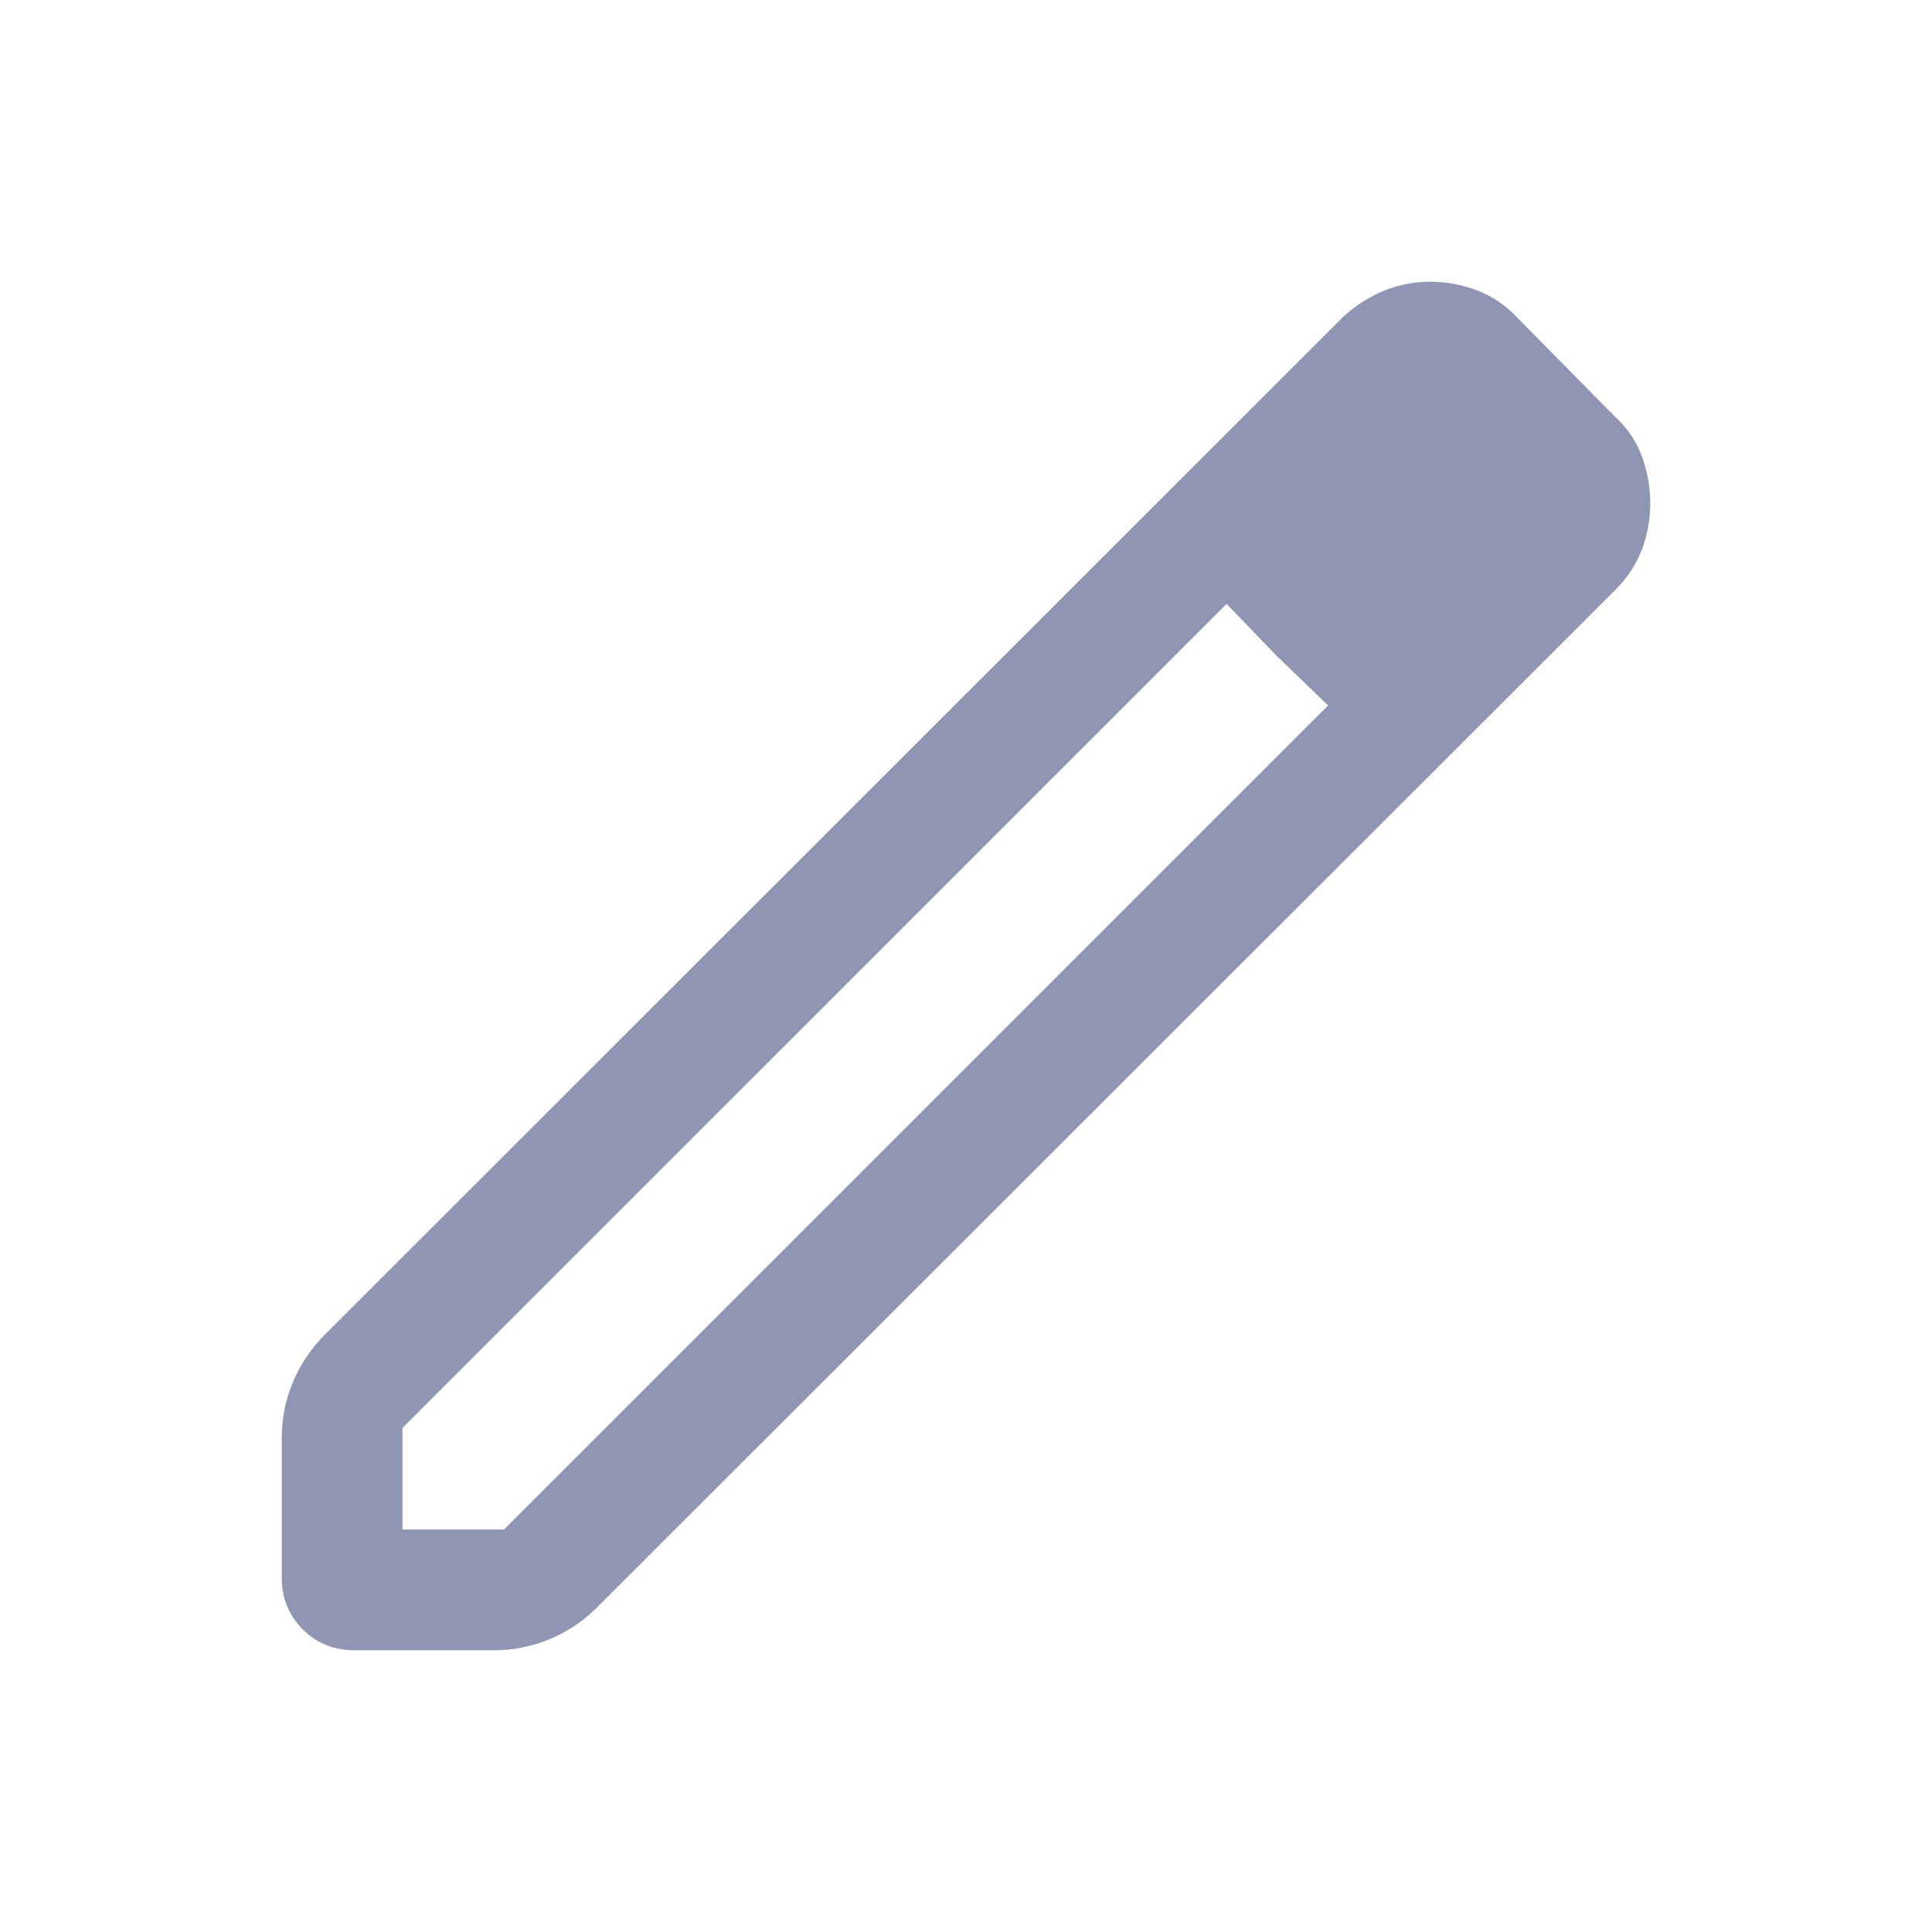
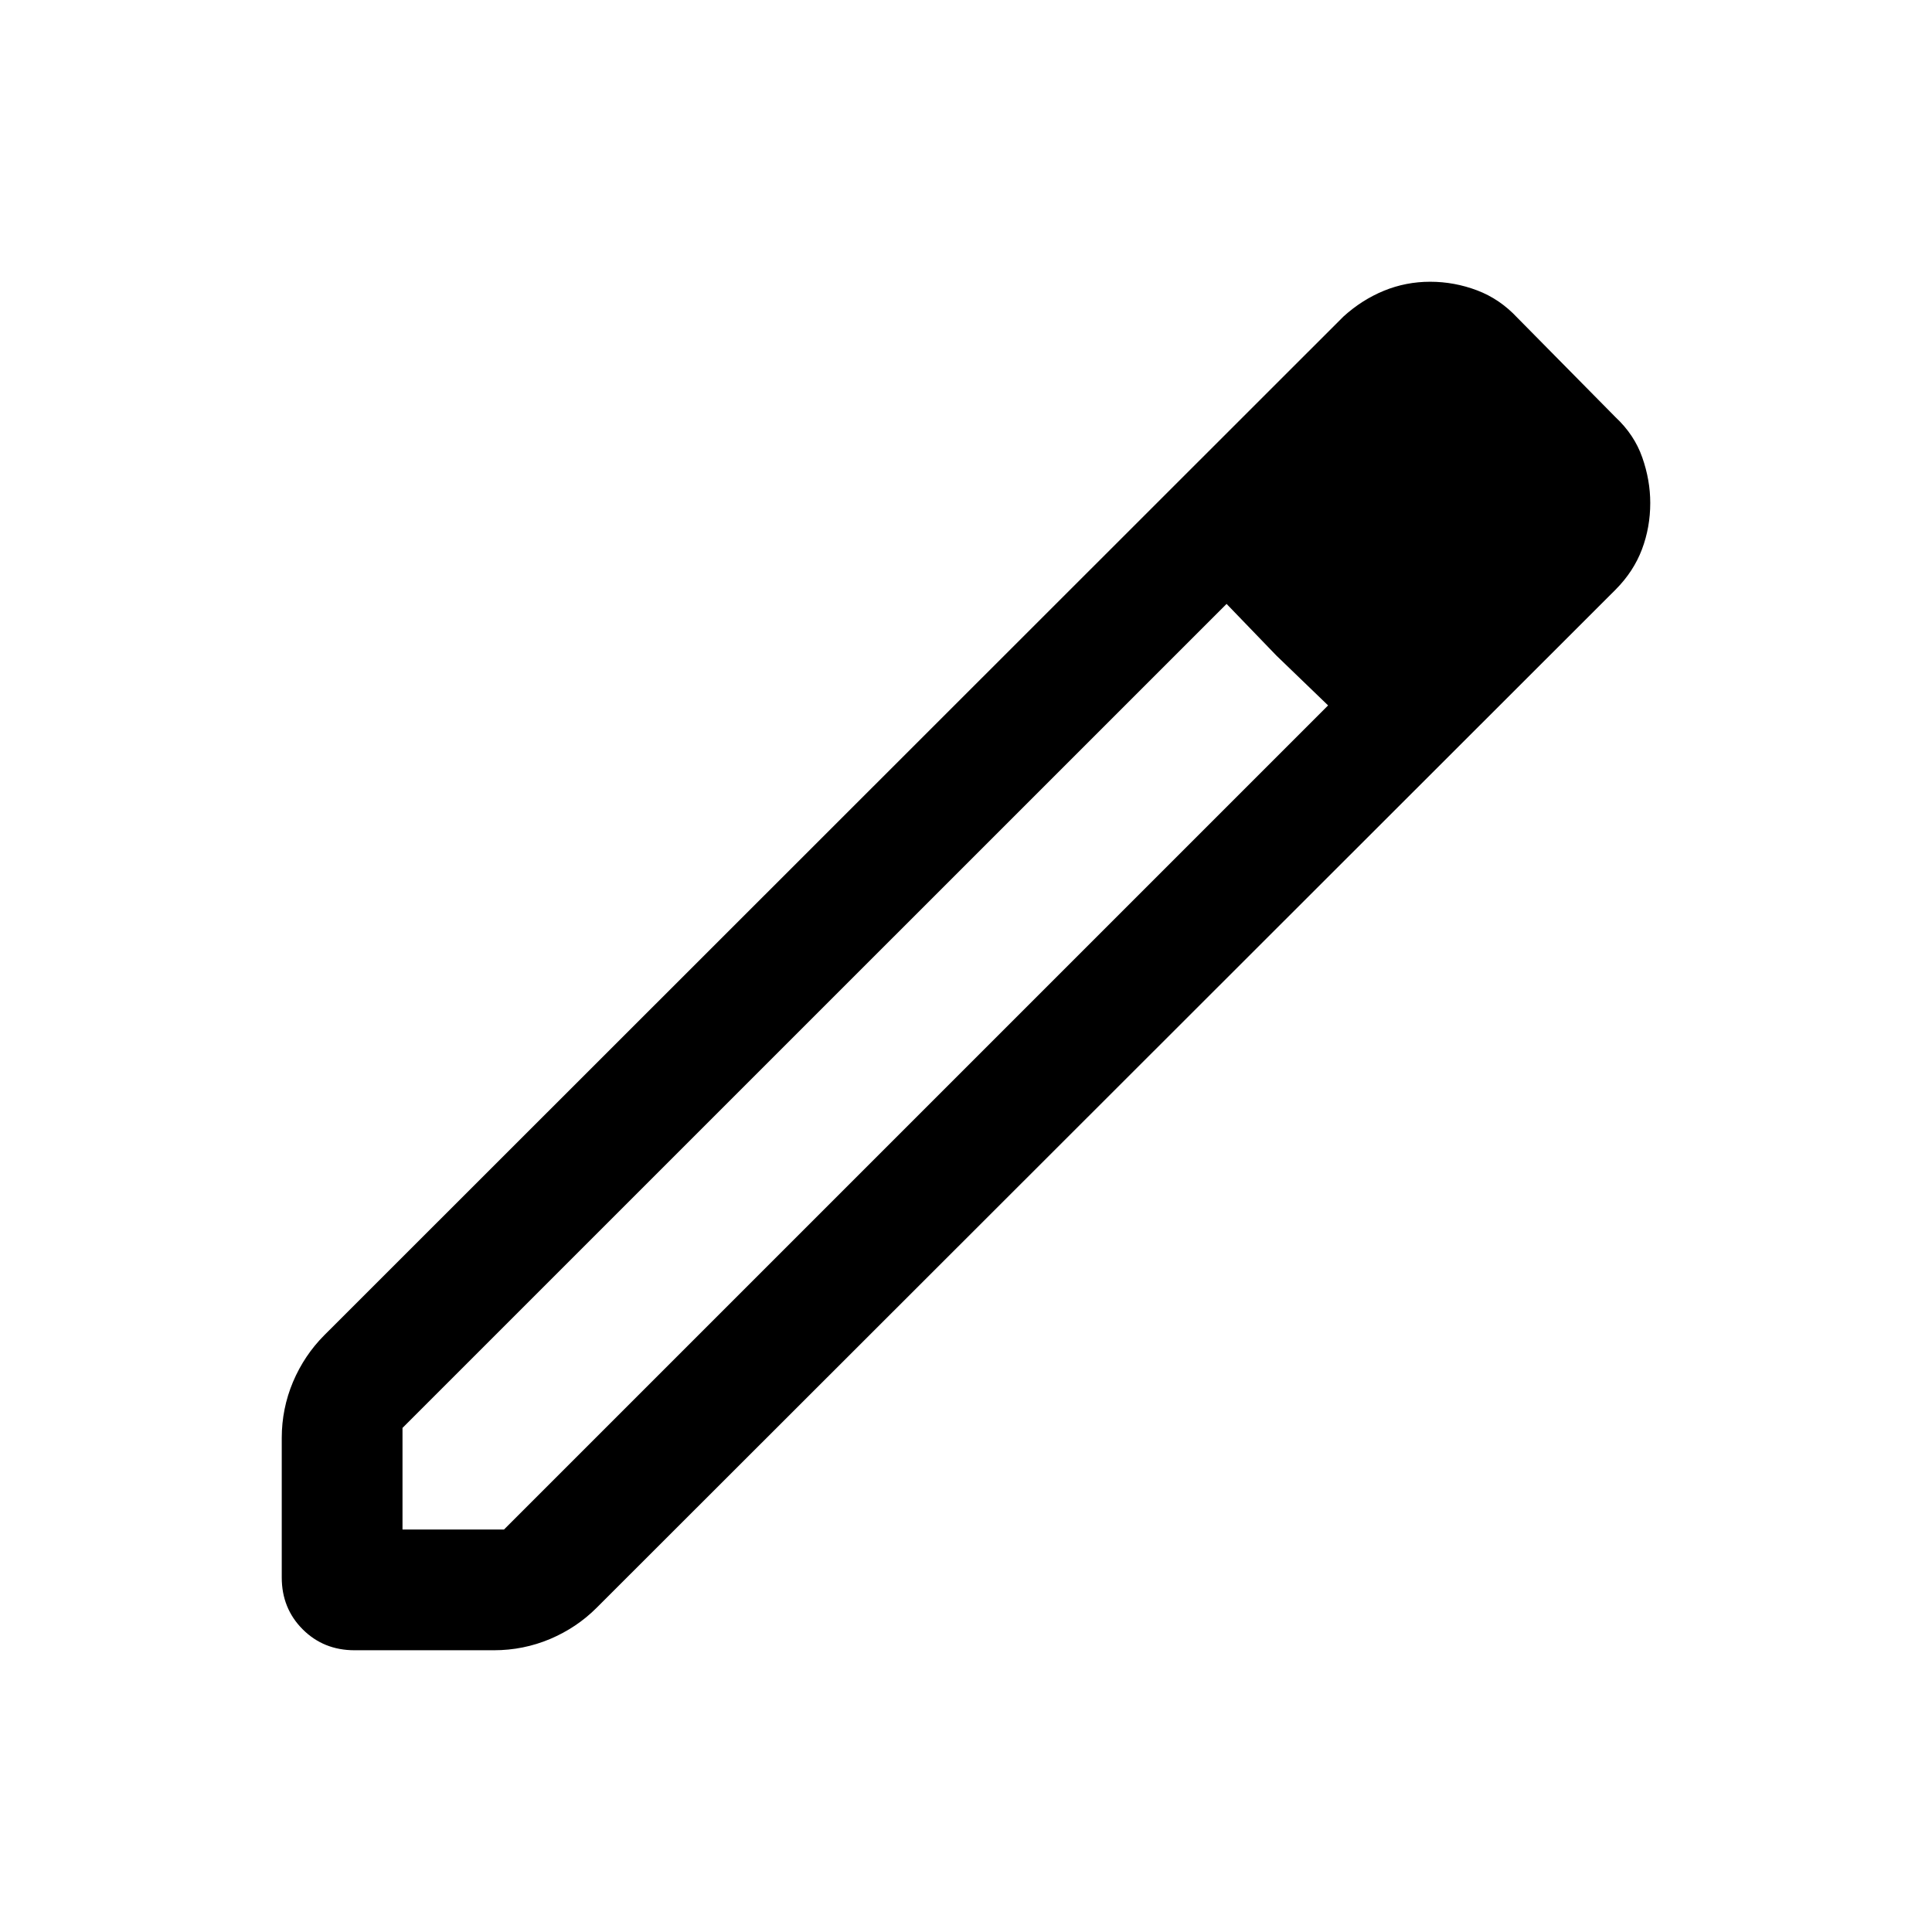
- <svg xmlns="http://www.w3.org/2000/svg" width="24" height="24" viewBox="0 0 24 24" fill="none">
-   <path d="M5 19H6.261L16.498 8.763L15.237 7.502L5 17.738V19ZM4.404 20.5C4.148 20.5 3.933 20.413 3.76 20.24C3.587 20.067 3.5 19.852 3.5 19.596V17.863C3.5 17.62 3.547 17.387 3.64 17.166C3.734 16.945 3.863 16.753 4.027 16.588L16.69 3.931C16.842 3.793 17.009 3.687 17.191 3.612C17.374 3.537 17.566 3.5 17.766 3.5C17.967 3.5 18.161 3.536 18.349 3.607C18.537 3.678 18.703 3.791 18.848 3.946L20.069 5.183C20.224 5.328 20.335 5.494 20.401 5.683C20.467 5.871 20.5 6.06 20.5 6.248C20.5 6.449 20.466 6.641 20.397 6.824C20.328 7.007 20.219 7.174 20.069 7.325L7.411 19.973C7.247 20.137 7.055 20.266 6.834 20.36C6.613 20.453 6.38 20.5 6.136 20.5H4.404ZM15.856 8.144L15.237 7.502L16.498 8.763L15.856 8.144Z" fill="#8F95B2" />
+ <svg xmlns="http://www.w3.org/2000/svg" width="current" height="current" viewBox="0 0 24 24" fill="currentColor">
+   <path d="M5 19H6.261L16.498 8.763L15.237 7.502L5 17.738V19ZM4.404 20.5C4.148 20.5 3.933 20.413 3.76 20.24C3.587 20.067 3.5 19.852 3.5 19.596V17.863C3.5 17.62 3.547 17.387 3.64 17.166C3.734 16.945 3.863 16.753 4.027 16.588L16.69 3.931C16.842 3.793 17.009 3.687 17.191 3.612C17.374 3.537 17.566 3.5 17.766 3.5C17.967 3.5 18.161 3.536 18.349 3.607C18.537 3.678 18.703 3.791 18.848 3.946L20.069 5.183C20.224 5.328 20.335 5.494 20.401 5.683C20.467 5.871 20.5 6.06 20.5 6.248C20.5 6.449 20.466 6.641 20.397 6.824C20.328 7.007 20.219 7.174 20.069 7.325L7.411 19.973C7.247 20.137 7.055 20.266 6.834 20.36C6.613 20.453 6.38 20.5 6.136 20.5H4.404ZM15.856 8.144L15.237 7.502L16.498 8.763L15.856 8.144Z" fill="currentColor" />
</svg>
